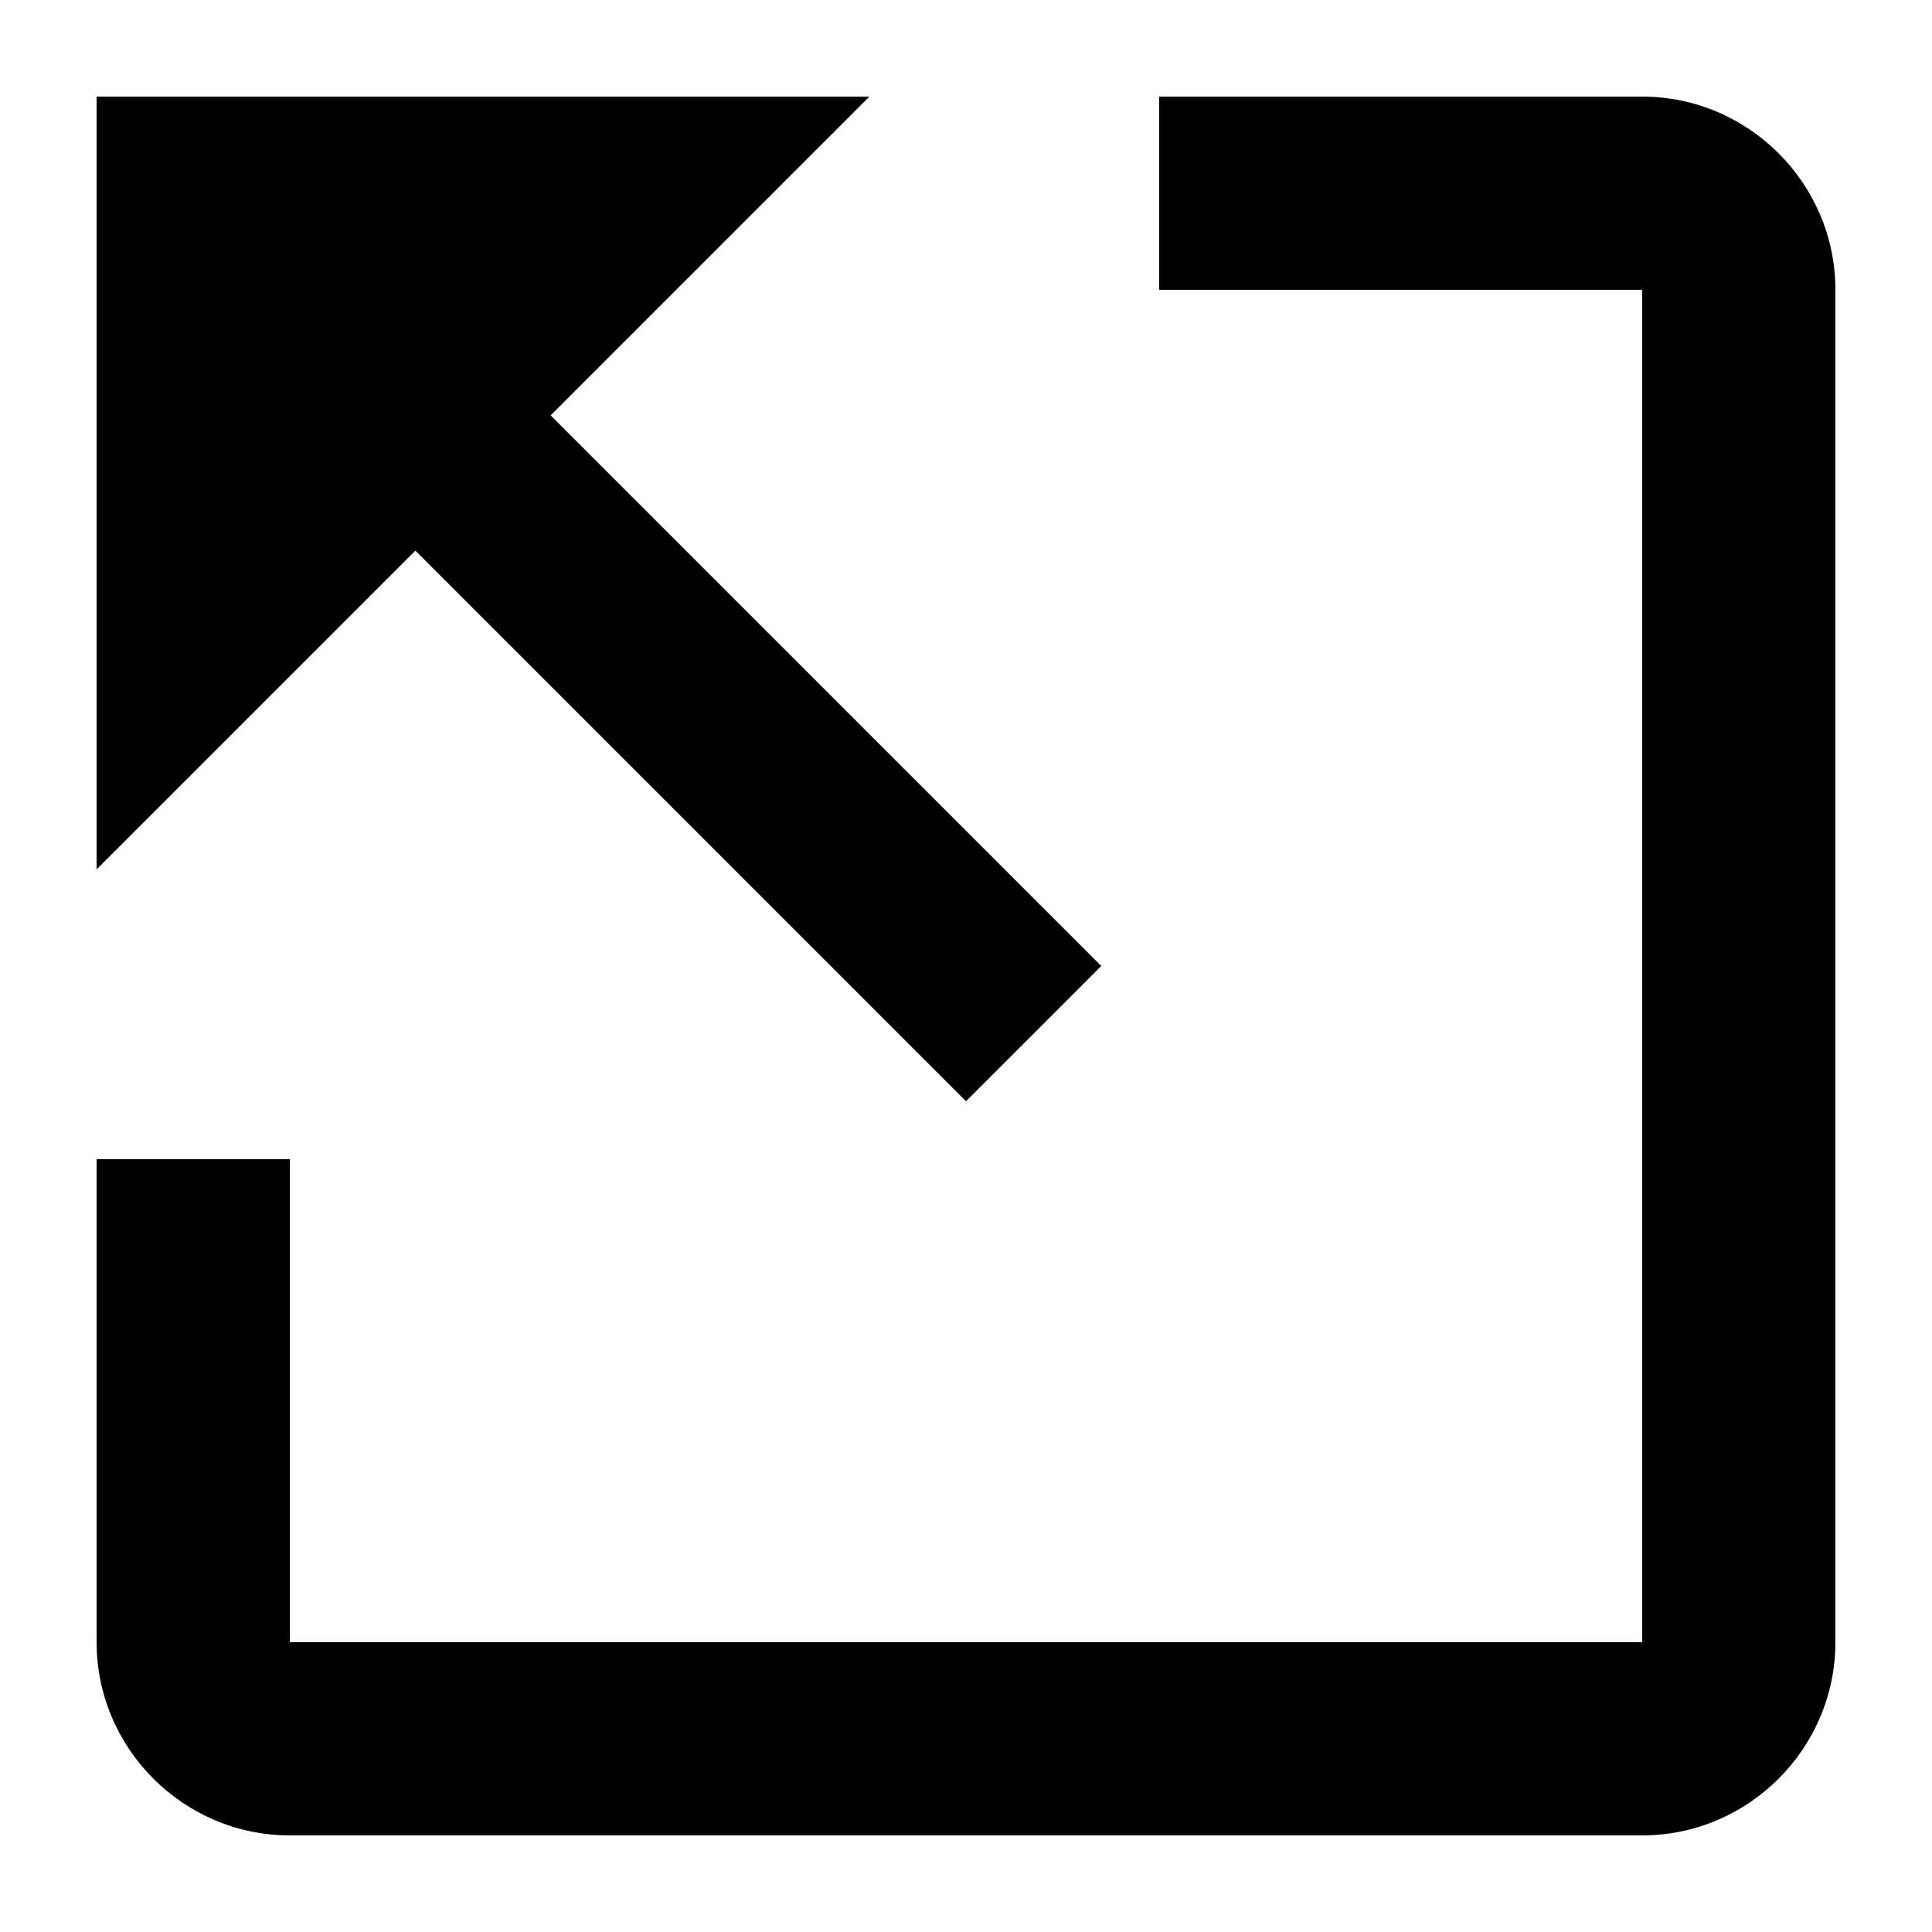
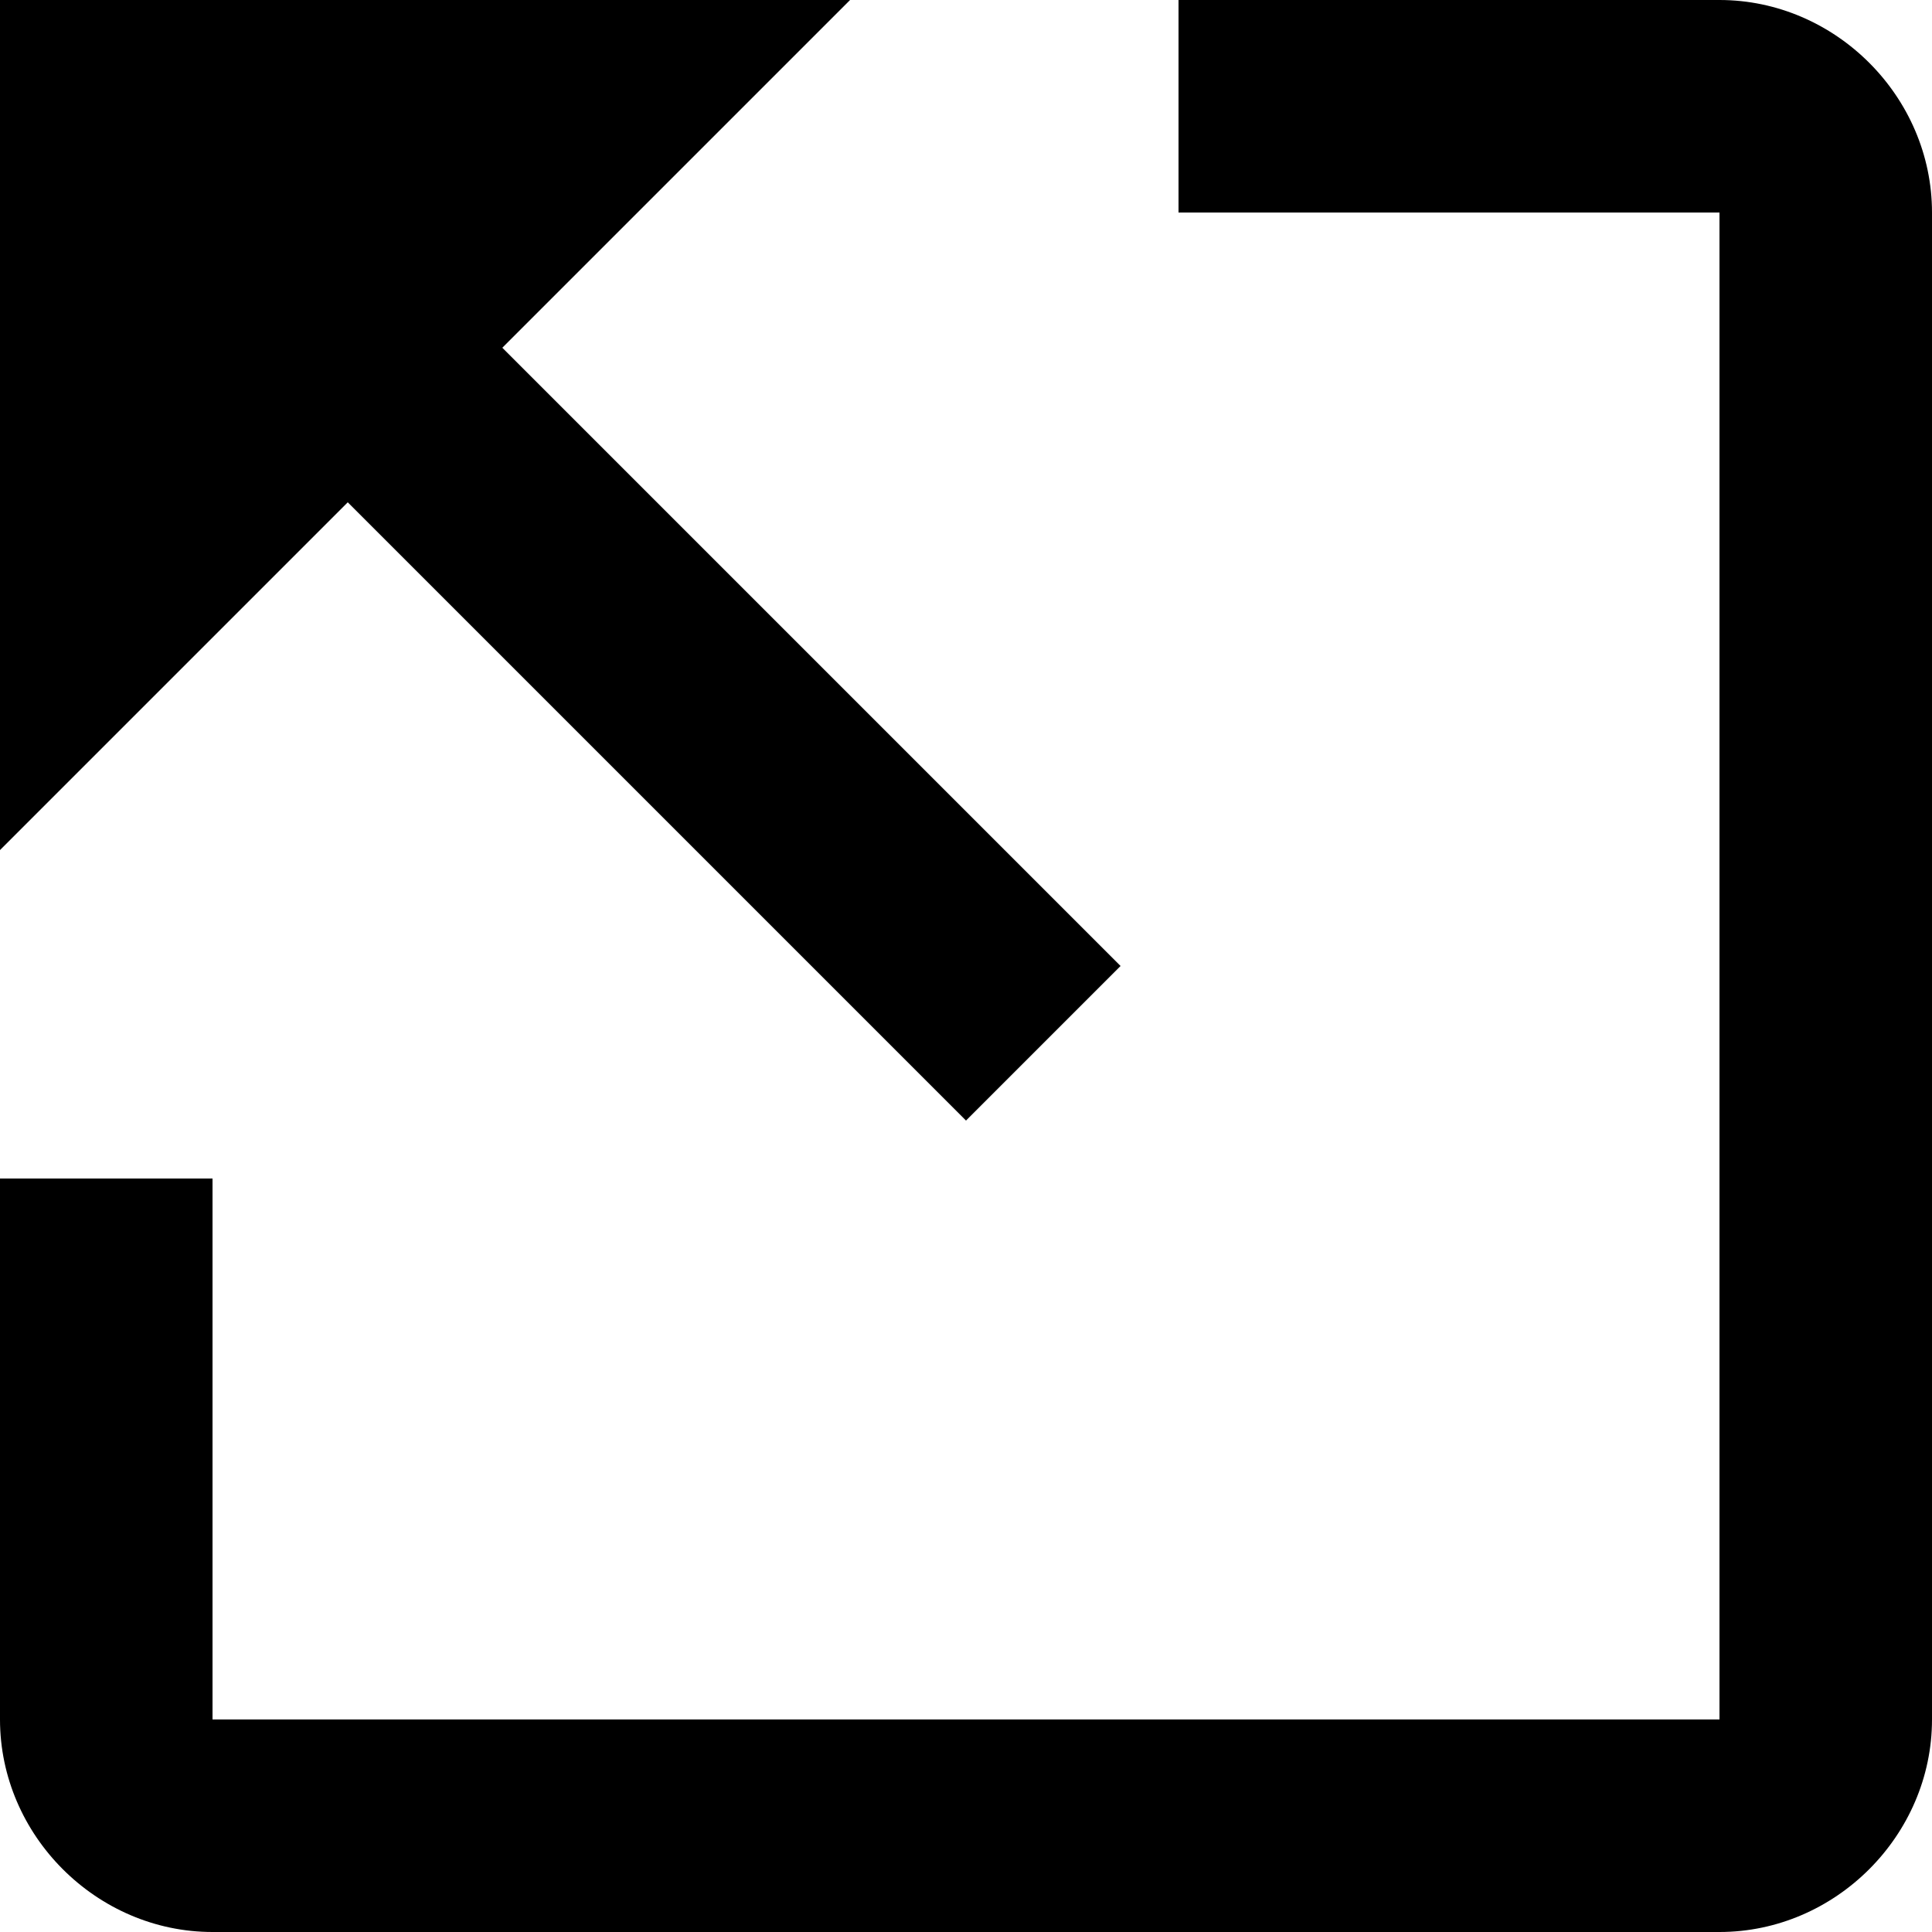
- <svg xmlns="http://www.w3.org/2000/svg" width="10" height="10" viewBox="0 0 10 10" id="svg8">
-   <path d="M1.5 6h-1v2.5c0 .55.45 1 1 1h7c.55 0 1-.45 1-1v-7c0-.55-.45-1-1-1H6v1h2.5v7h-7z" id="path4" stroke-width=".5" />
-   <path d="M.5 4.5l1.65-1.65L5 5.7l.7-.7-2.85-2.85L4.5.5h-4z" id="path6" stroke-width=".5" />
+ <svg xmlns="http://www.w3.org/2000/svg" viewBox="0 0 10 10">
+   <g>
+     <path d="M1.1 8.9h7.8V1.1H6.1V0h2.8c.6 0 1.1.5 1.1 1.1v7.8c0 .6-.5 1.1-1.1 1.1H1.1C.5 10 0 9.5 0 8.9V6.1h1.1v2.8z" />
+     <path d="M0 0h4.4L2.6 1.8 5.8 5l-.8.8-3.2-3.2L0 4.4V0z" />
+   </g>
</svg>
